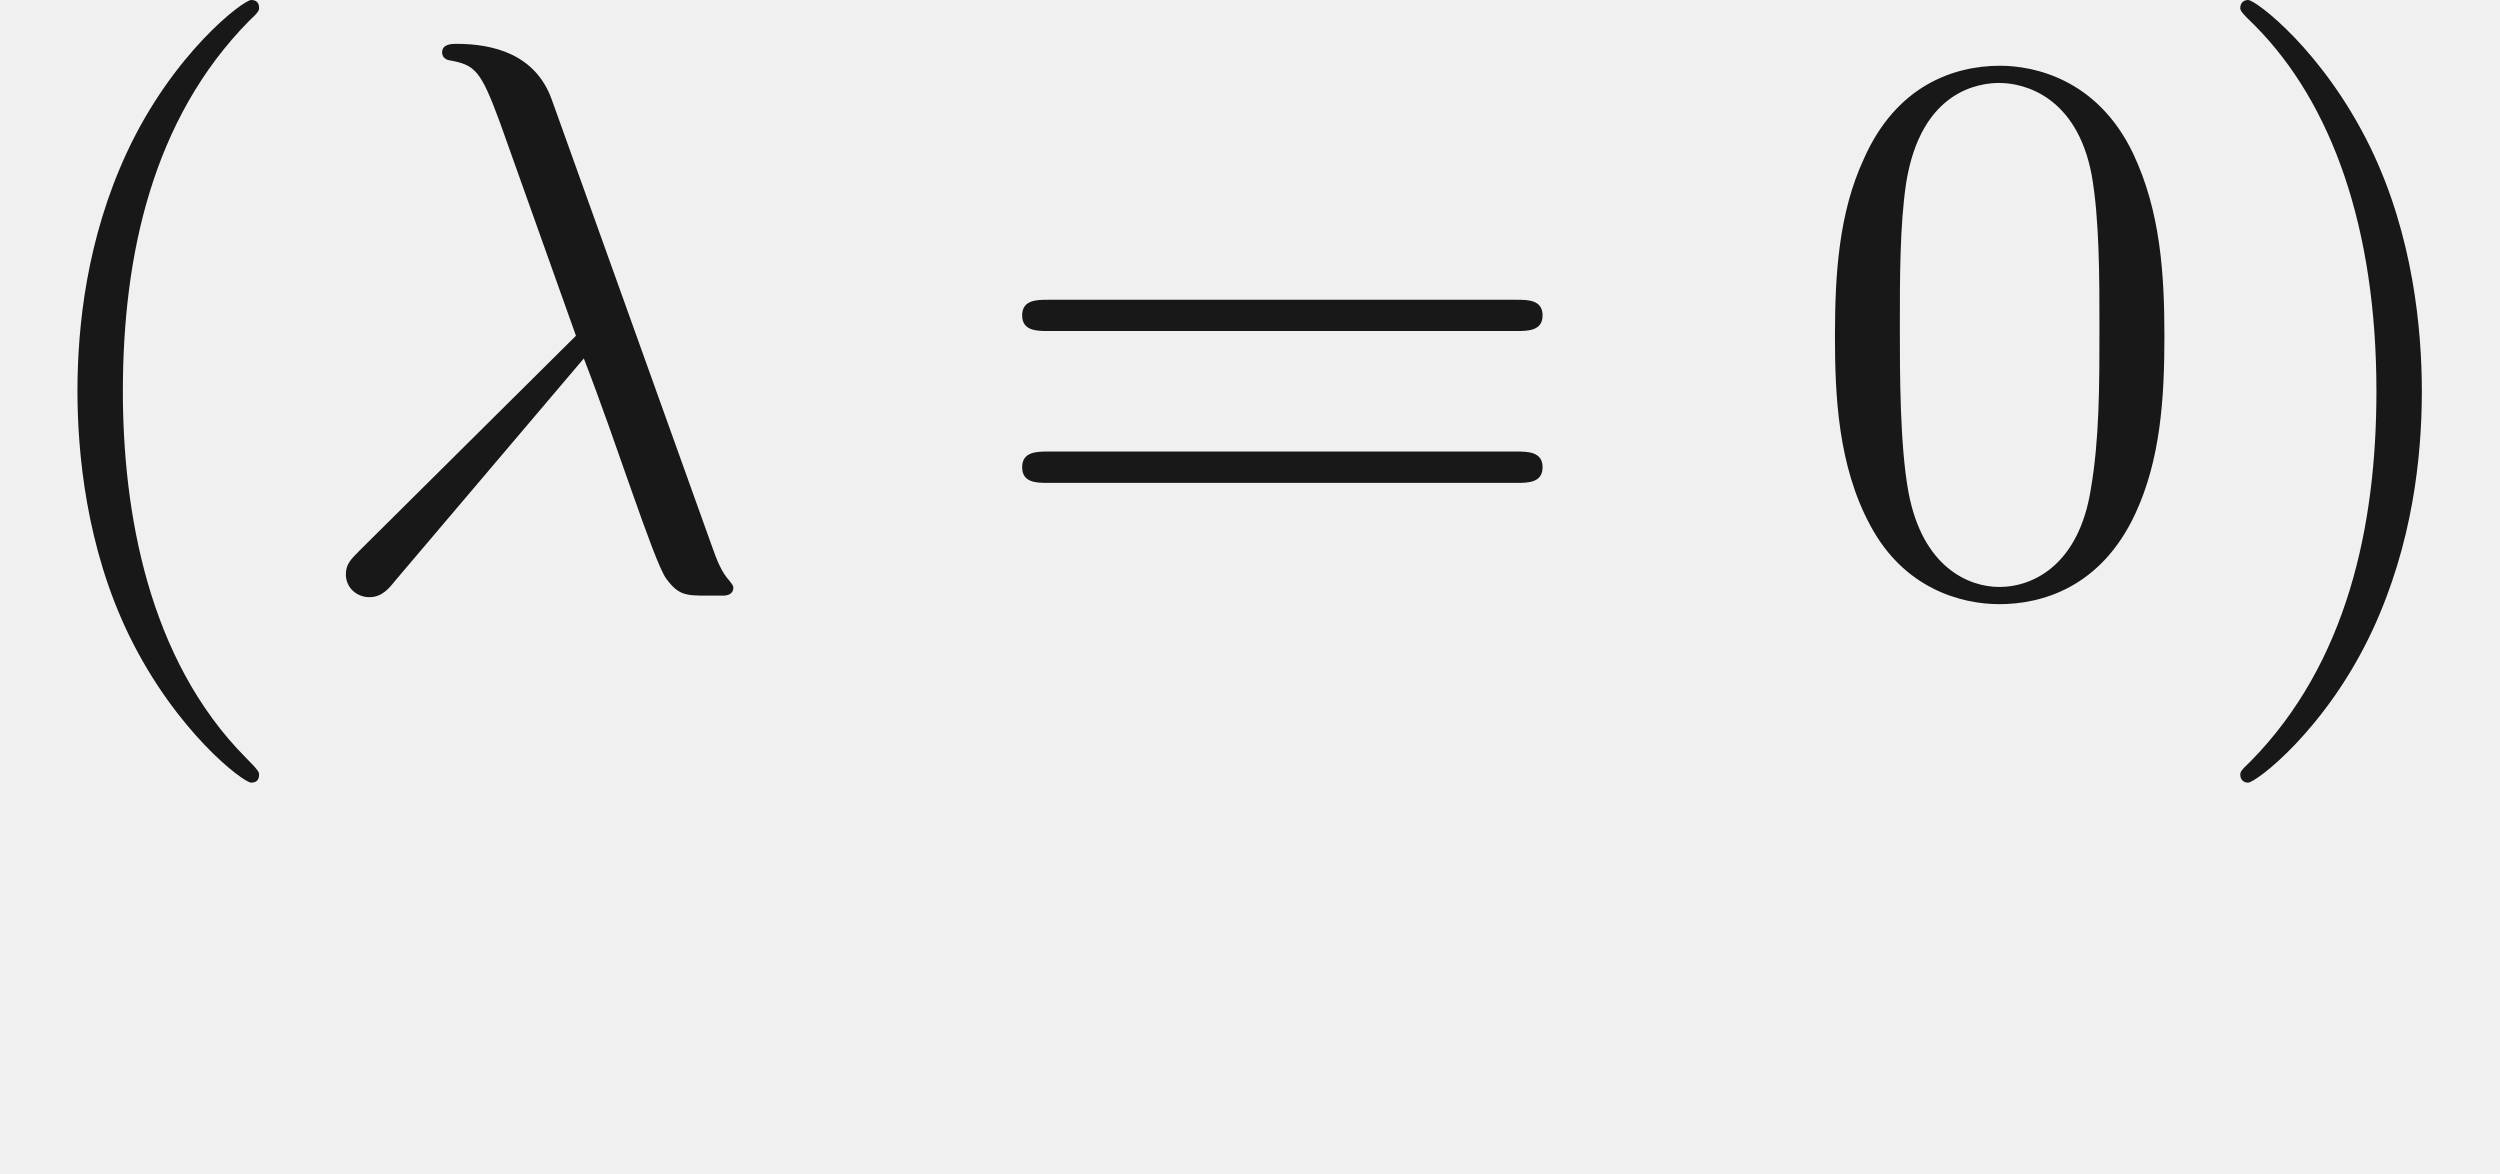
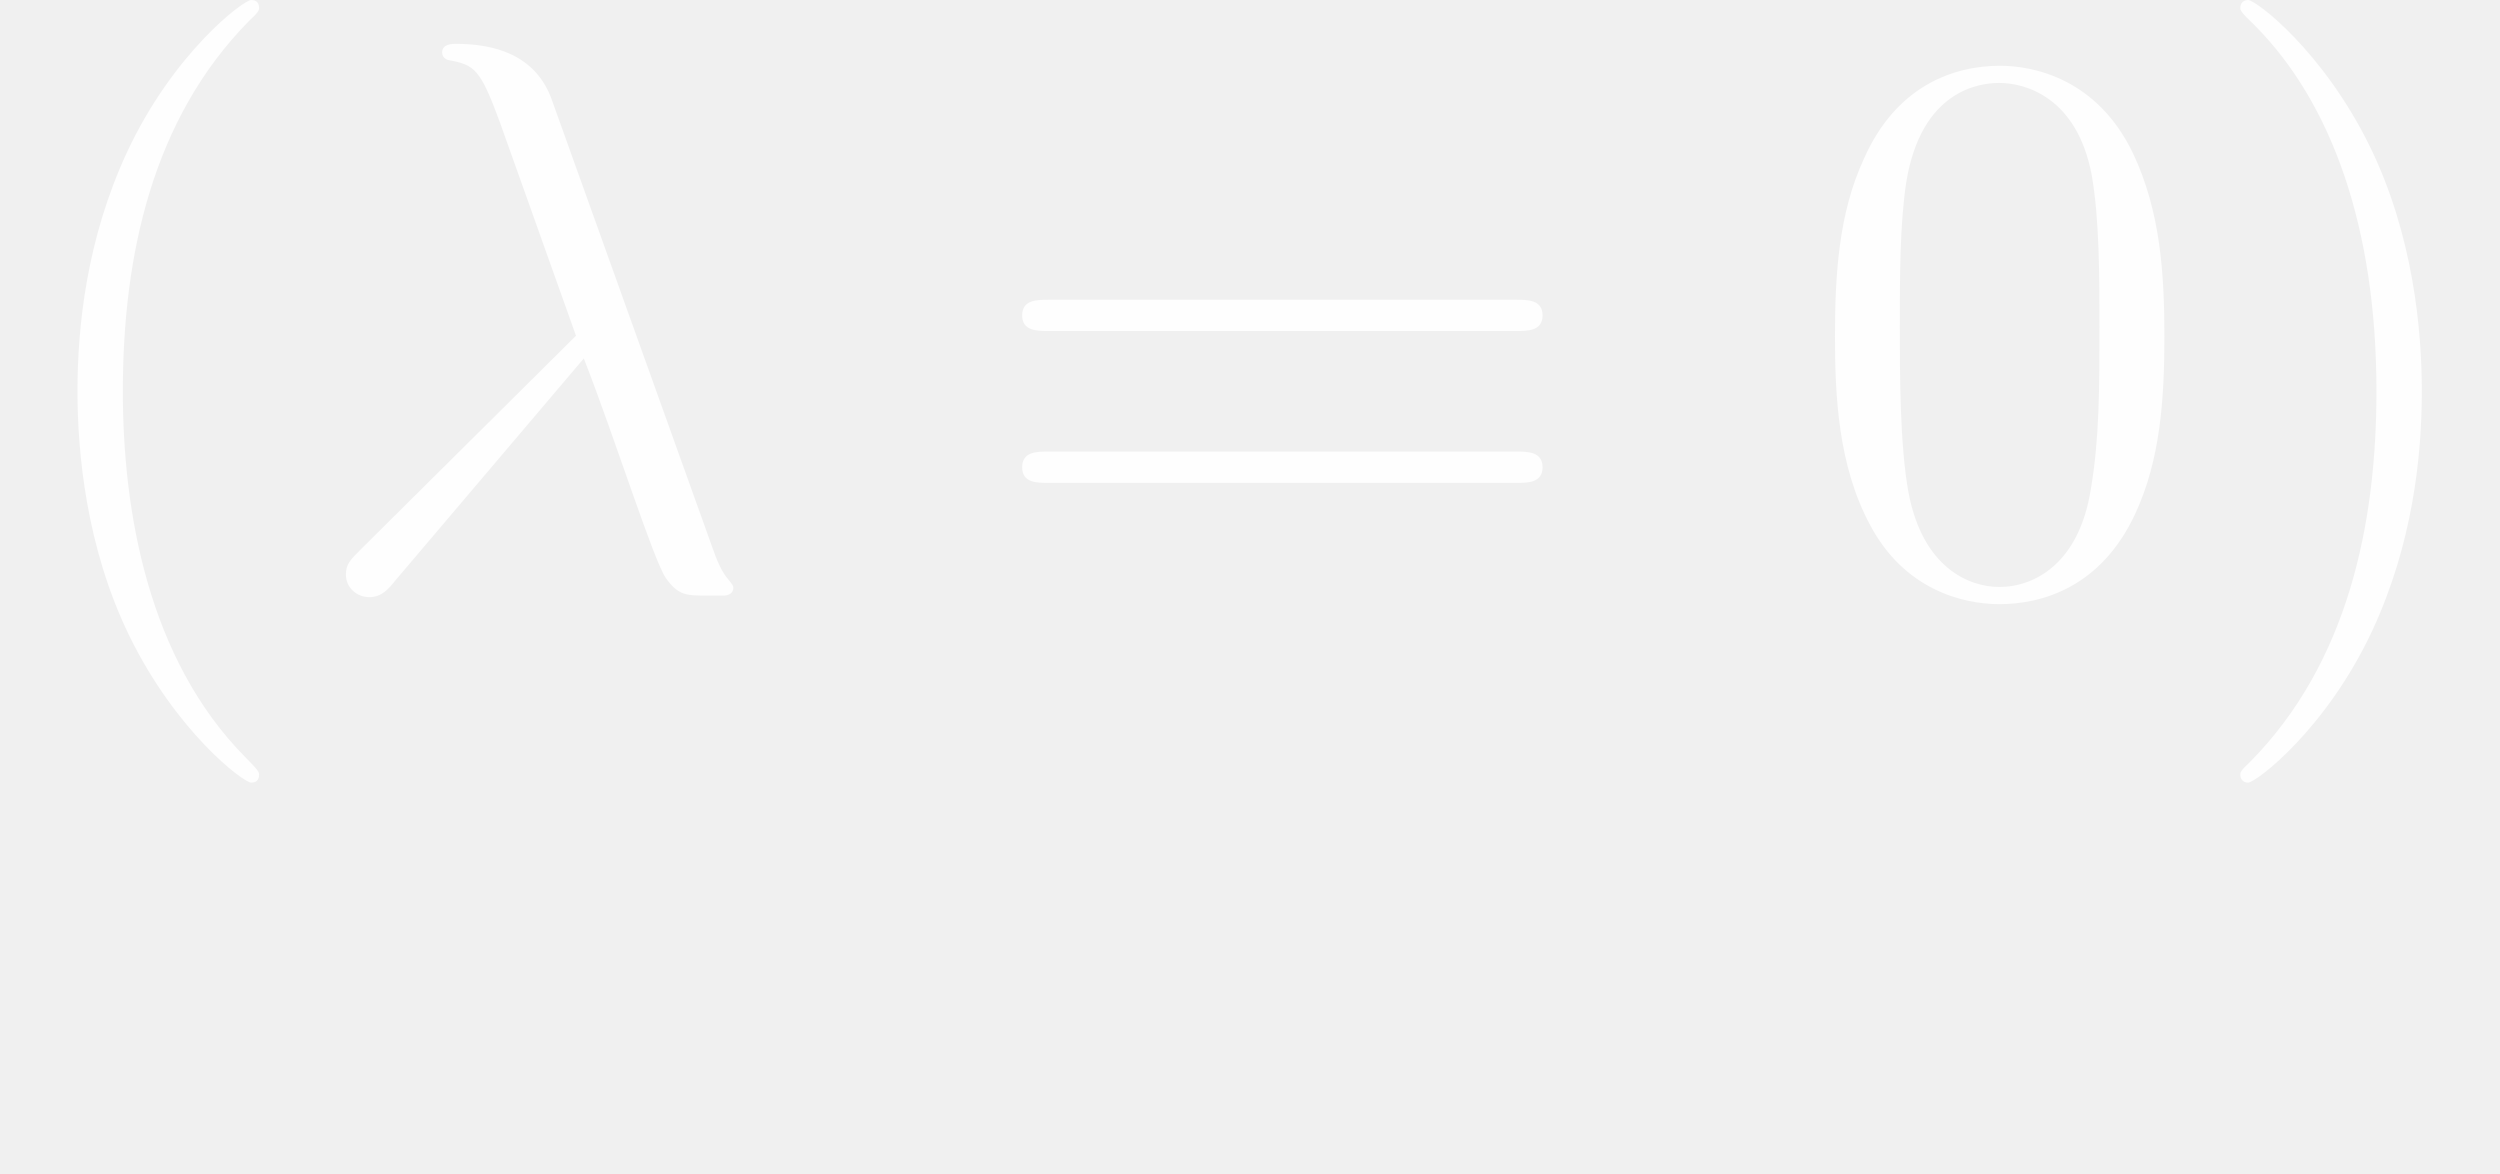
<svg xmlns="http://www.w3.org/2000/svg" xmlns:ns1="http://github.com/leegao/readme2tex/" xmlns:xlink="http://www.w3.org/1999/xlink" height="14.944pt" ns1:offset="2.4906600000000054" version="1.1" viewBox="-52.075 -69.509 31.825 14.944" width="31.825pt">
  <defs>
    <path d="M3.298 2.391C3.298 2.361 3.298 2.341 3.128 2.172C1.883 0.917 1.564 -0.966 1.564 -2.491C1.564 -4.224 1.943 -5.958 3.168 -7.203C3.298 -7.323 3.298 -7.342 3.298 -7.372C3.298 -7.442 3.258 -7.472 3.198 -7.472C3.098 -7.472 2.202 -6.795 1.614 -5.529C1.106 -4.433 0.986 -3.328 0.986 -2.491C0.986 -1.714 1.096 -0.508 1.644 0.618C2.242 1.843 3.098 2.491 3.198 2.491C3.258 2.491 3.298 2.461 3.298 2.391Z" id="g1-40" />
    <path d="M2.879 -2.491C2.879 -3.268 2.77 -4.473 2.222 -5.599C1.624 -6.824 0.767 -7.472 0.667 -7.472C0.608 -7.472 0.568 -7.432 0.568 -7.372C0.568 -7.342 0.568 -7.323 0.757 -7.143C1.733 -6.157 2.301 -4.573 2.301 -2.491C2.301 -0.787 1.933 0.966 0.697 2.222C0.568 2.341 0.568 2.361 0.568 2.391C0.568 2.451 0.608 2.491 0.667 2.491C0.767 2.491 1.664 1.813 2.252 0.548C2.76 -0.548 2.879 -1.654 2.879 -2.491Z" id="g1-41" />
    <path d="M4.583 -3.188C4.583 -3.985 4.533 -4.782 4.184 -5.519C3.726 -6.476 2.909 -6.635 2.491 -6.635C1.893 -6.635 1.166 -6.376 0.757 -5.45C0.438 -4.762 0.389 -3.985 0.389 -3.188C0.389 -2.441 0.428 -1.544 0.837 -0.787C1.265 0.02 1.993 0.219 2.481 0.219C3.019 0.219 3.776 0.01 4.214 -0.936C4.533 -1.624 4.583 -2.401 4.583 -3.188ZM2.481 0C2.092 0 1.504 -0.249 1.325 -1.205C1.215 -1.803 1.215 -2.72 1.215 -3.308C1.215 -3.945 1.215 -4.603 1.295 -5.141C1.484 -6.326 2.232 -6.416 2.481 -6.416C2.809 -6.416 3.467 -6.237 3.656 -5.25C3.756 -4.692 3.756 -3.935 3.756 -3.308C3.756 -2.56 3.756 -1.883 3.646 -1.245C3.497 -0.299 2.929 0 2.481 0Z" id="g1-48" />
    <path d="M6.844 -3.258C6.994 -3.258 7.183 -3.258 7.183 -3.457S6.994 -3.656 6.854 -3.656H0.887C0.747 -3.656 0.558 -3.656 0.558 -3.457S0.747 -3.258 0.897 -3.258H6.844ZM6.854 -1.325C6.994 -1.325 7.183 -1.325 7.183 -1.524S6.994 -1.724 6.844 -1.724H0.897C0.747 -1.724 0.558 -1.724 0.558 -1.524S0.747 -1.325 0.887 -1.325H6.854Z" id="g1-61" />
    <path d="M3.318 -0.757C3.357 -0.359 3.626 0.06 4.095 0.06C4.304 0.06 4.912 -0.08 4.912 -0.887V-1.445H4.663V-0.887C4.663 -0.309 4.413 -0.249 4.304 -0.249C3.975 -0.249 3.935 -0.697 3.935 -0.747V-2.74C3.935 -3.158 3.935 -3.547 3.577 -3.915C3.188 -4.304 2.69 -4.463 2.212 -4.463C1.395 -4.463 0.707 -3.995 0.707 -3.337C0.707 -3.039 0.907 -2.869 1.166 -2.869C1.445 -2.869 1.624 -3.068 1.624 -3.328C1.624 -3.447 1.574 -3.776 1.116 -3.786C1.385 -4.134 1.873 -4.244 2.192 -4.244C2.68 -4.244 3.248 -3.856 3.248 -2.969V-2.6C2.74 -2.57 2.042 -2.54 1.415 -2.242C0.667 -1.903 0.418 -1.385 0.418 -0.946C0.418 -0.139 1.385 0.11 2.012 0.11C2.67 0.11 3.128 -0.289 3.318 -0.757ZM3.248 -2.391V-1.395C3.248 -0.448 2.531 -0.11 2.082 -0.11C1.594 -0.11 1.186 -0.458 1.186 -0.956C1.186 -1.504 1.604 -2.331 3.248 -2.391Z" id="g1-97" />
    <path d="M3.557 -2.909C3.965 -1.863 4.443 -0.339 4.603 -0.11C4.762 0.11 4.862 0.11 5.131 0.11H5.35C5.45 0.1 5.46 0.04 5.46 0.01S5.44 -0.04 5.41 -0.08C5.31 -0.189 5.25 -0.339 5.181 -0.538L3.148 -6.207C2.939 -6.785 2.401 -6.914 1.933 -6.914C1.883 -6.914 1.753 -6.914 1.753 -6.804C1.753 -6.725 1.833 -6.705 1.843 -6.705C2.172 -6.645 2.242 -6.585 2.491 -5.908L3.457 -3.198L0.707 -0.468C0.588 -0.349 0.528 -0.289 0.528 -0.159C0.528 0.01 0.667 0.13 0.827 0.13S1.076 0.02 1.156 -0.08L3.557 -2.909Z" id="g0-21" />
  </defs>
-   <g fill-opacity="0.9" id="page1">
+   <g fill-opacity="0.9" id="page1" fill="#FFFFFF">
    <use x="-52.075" y="-62.037" xlink:href="#g1-40" />
    <use x="-48.2" y="-62.037" xlink:href="#g0-21" />
    <use x="-39.621" y="-62.037" xlink:href="#g1-61" />
    <use x="-29.105" y="-62.037" xlink:href="#g1-48" />
    <use x="-24.124" y="-62.037" xlink:href="#g1-41" />
  </g>
</svg>
